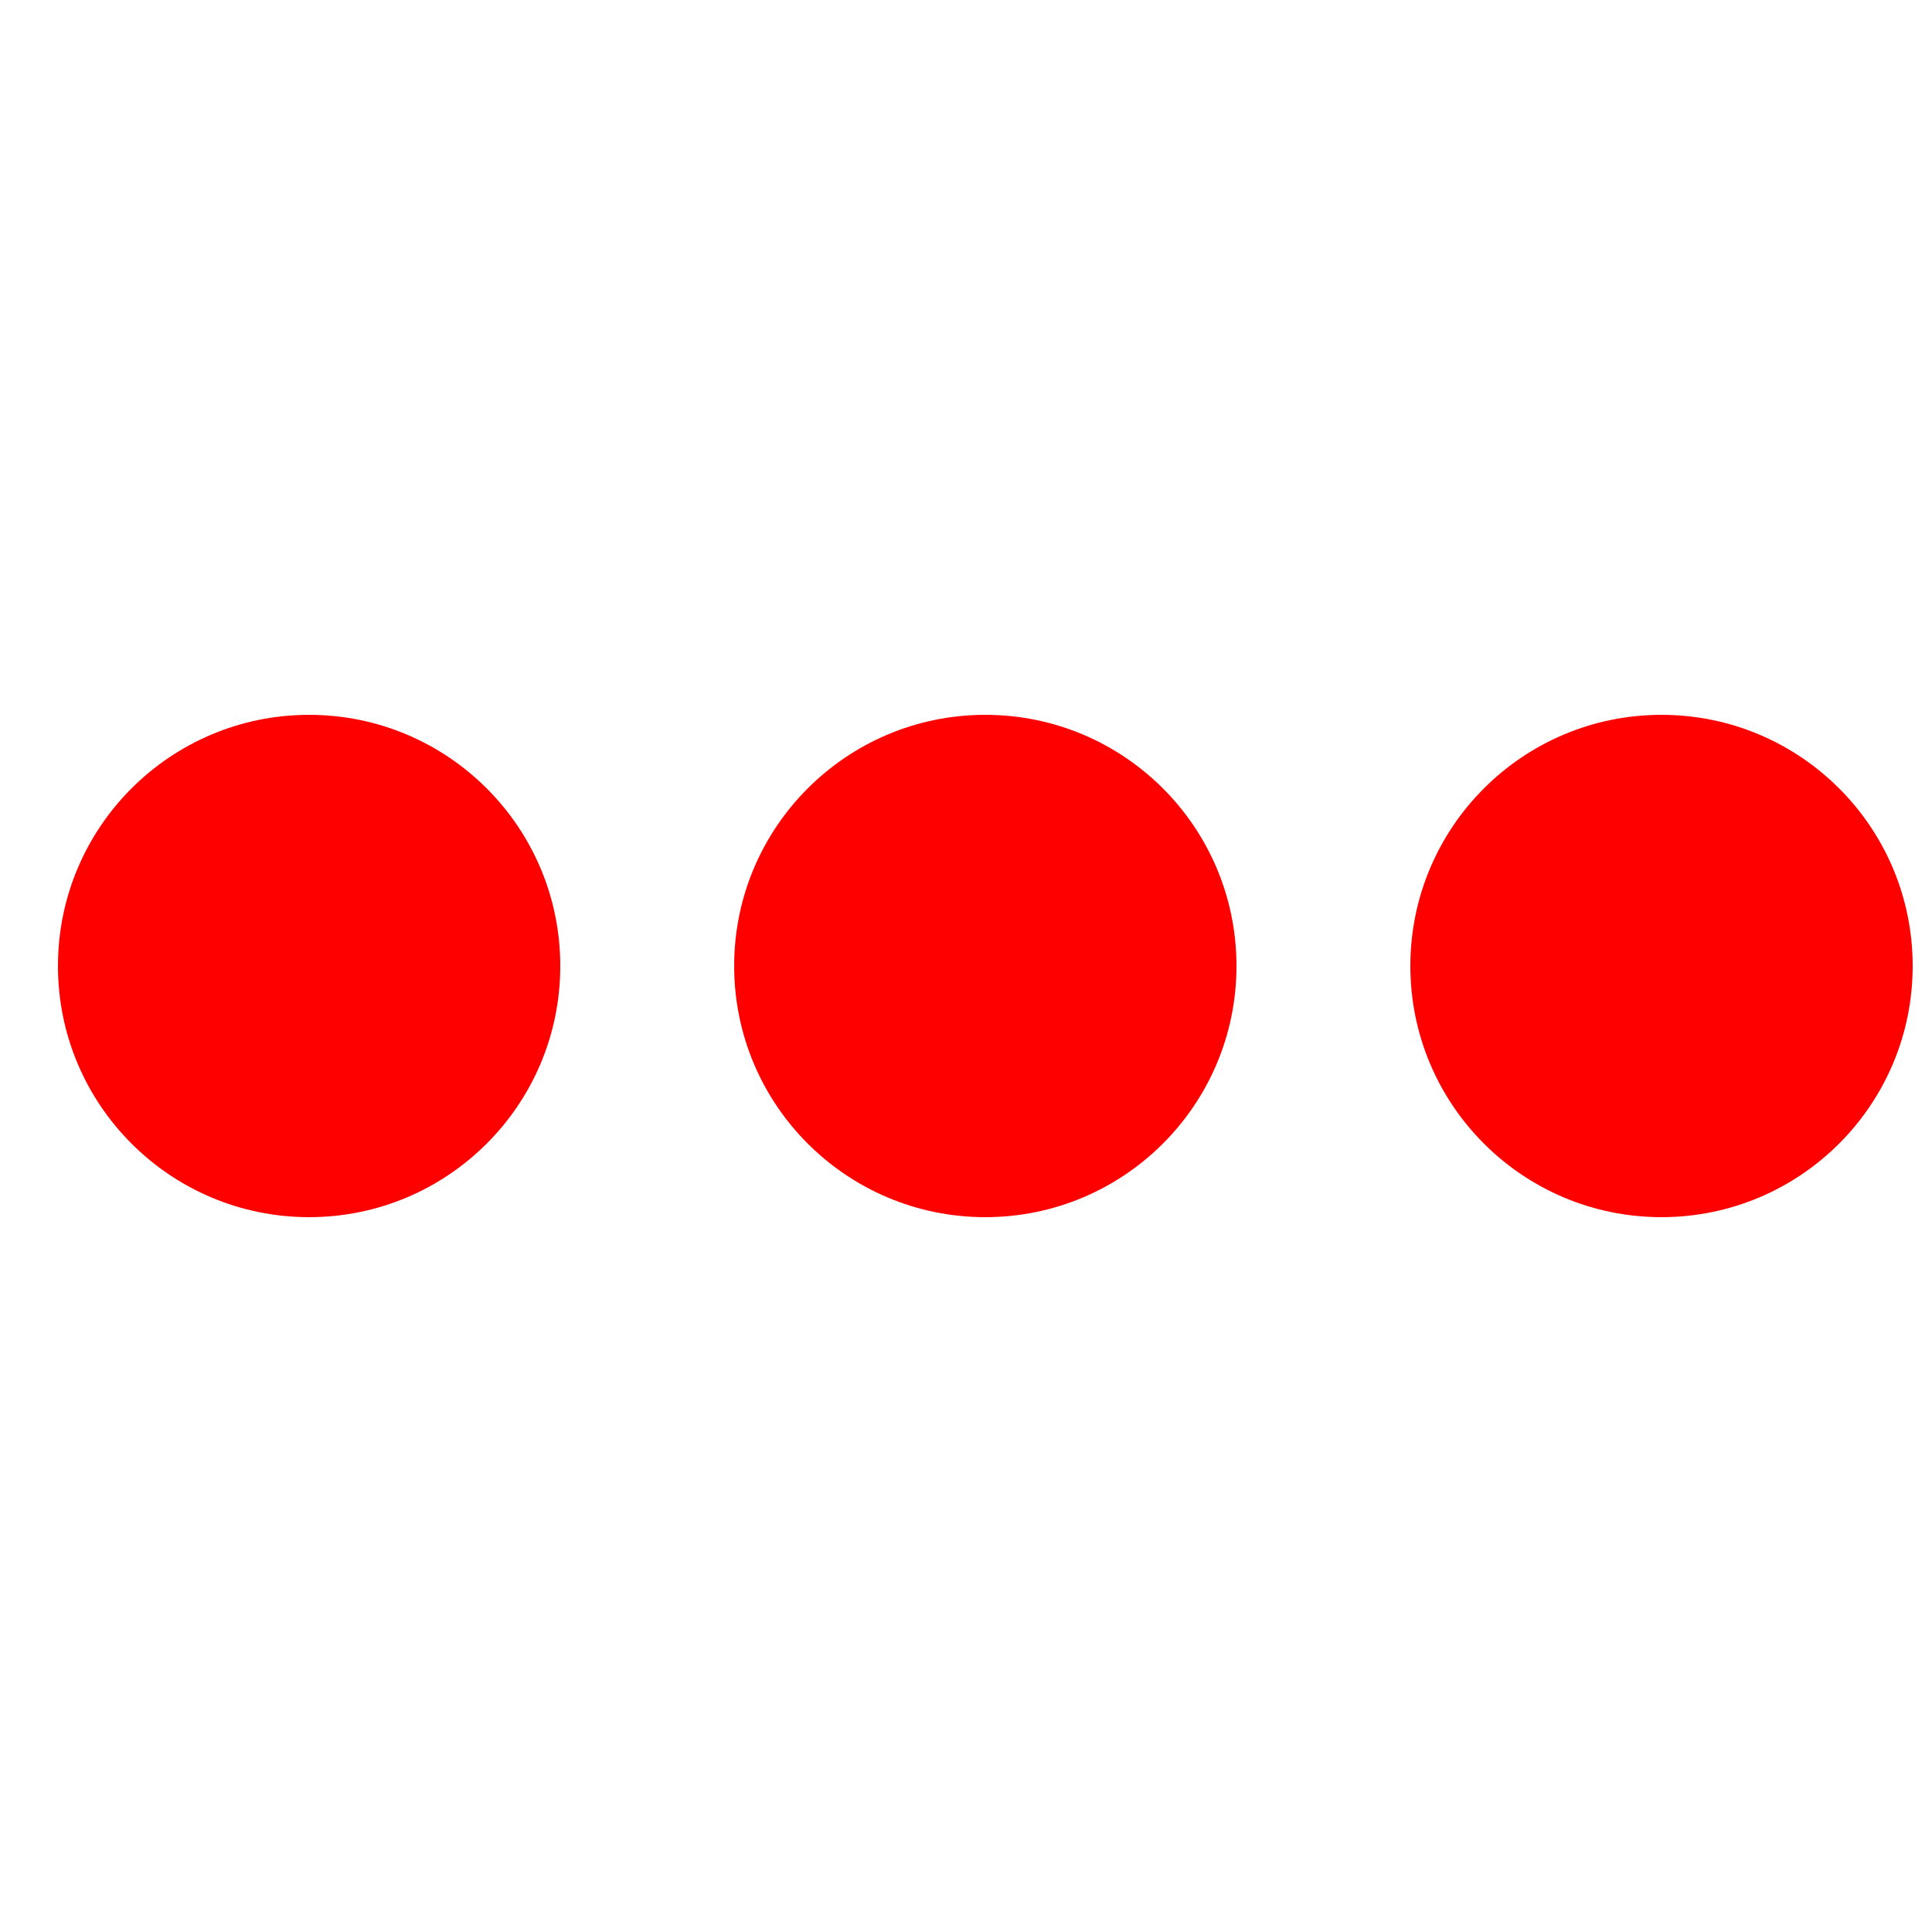
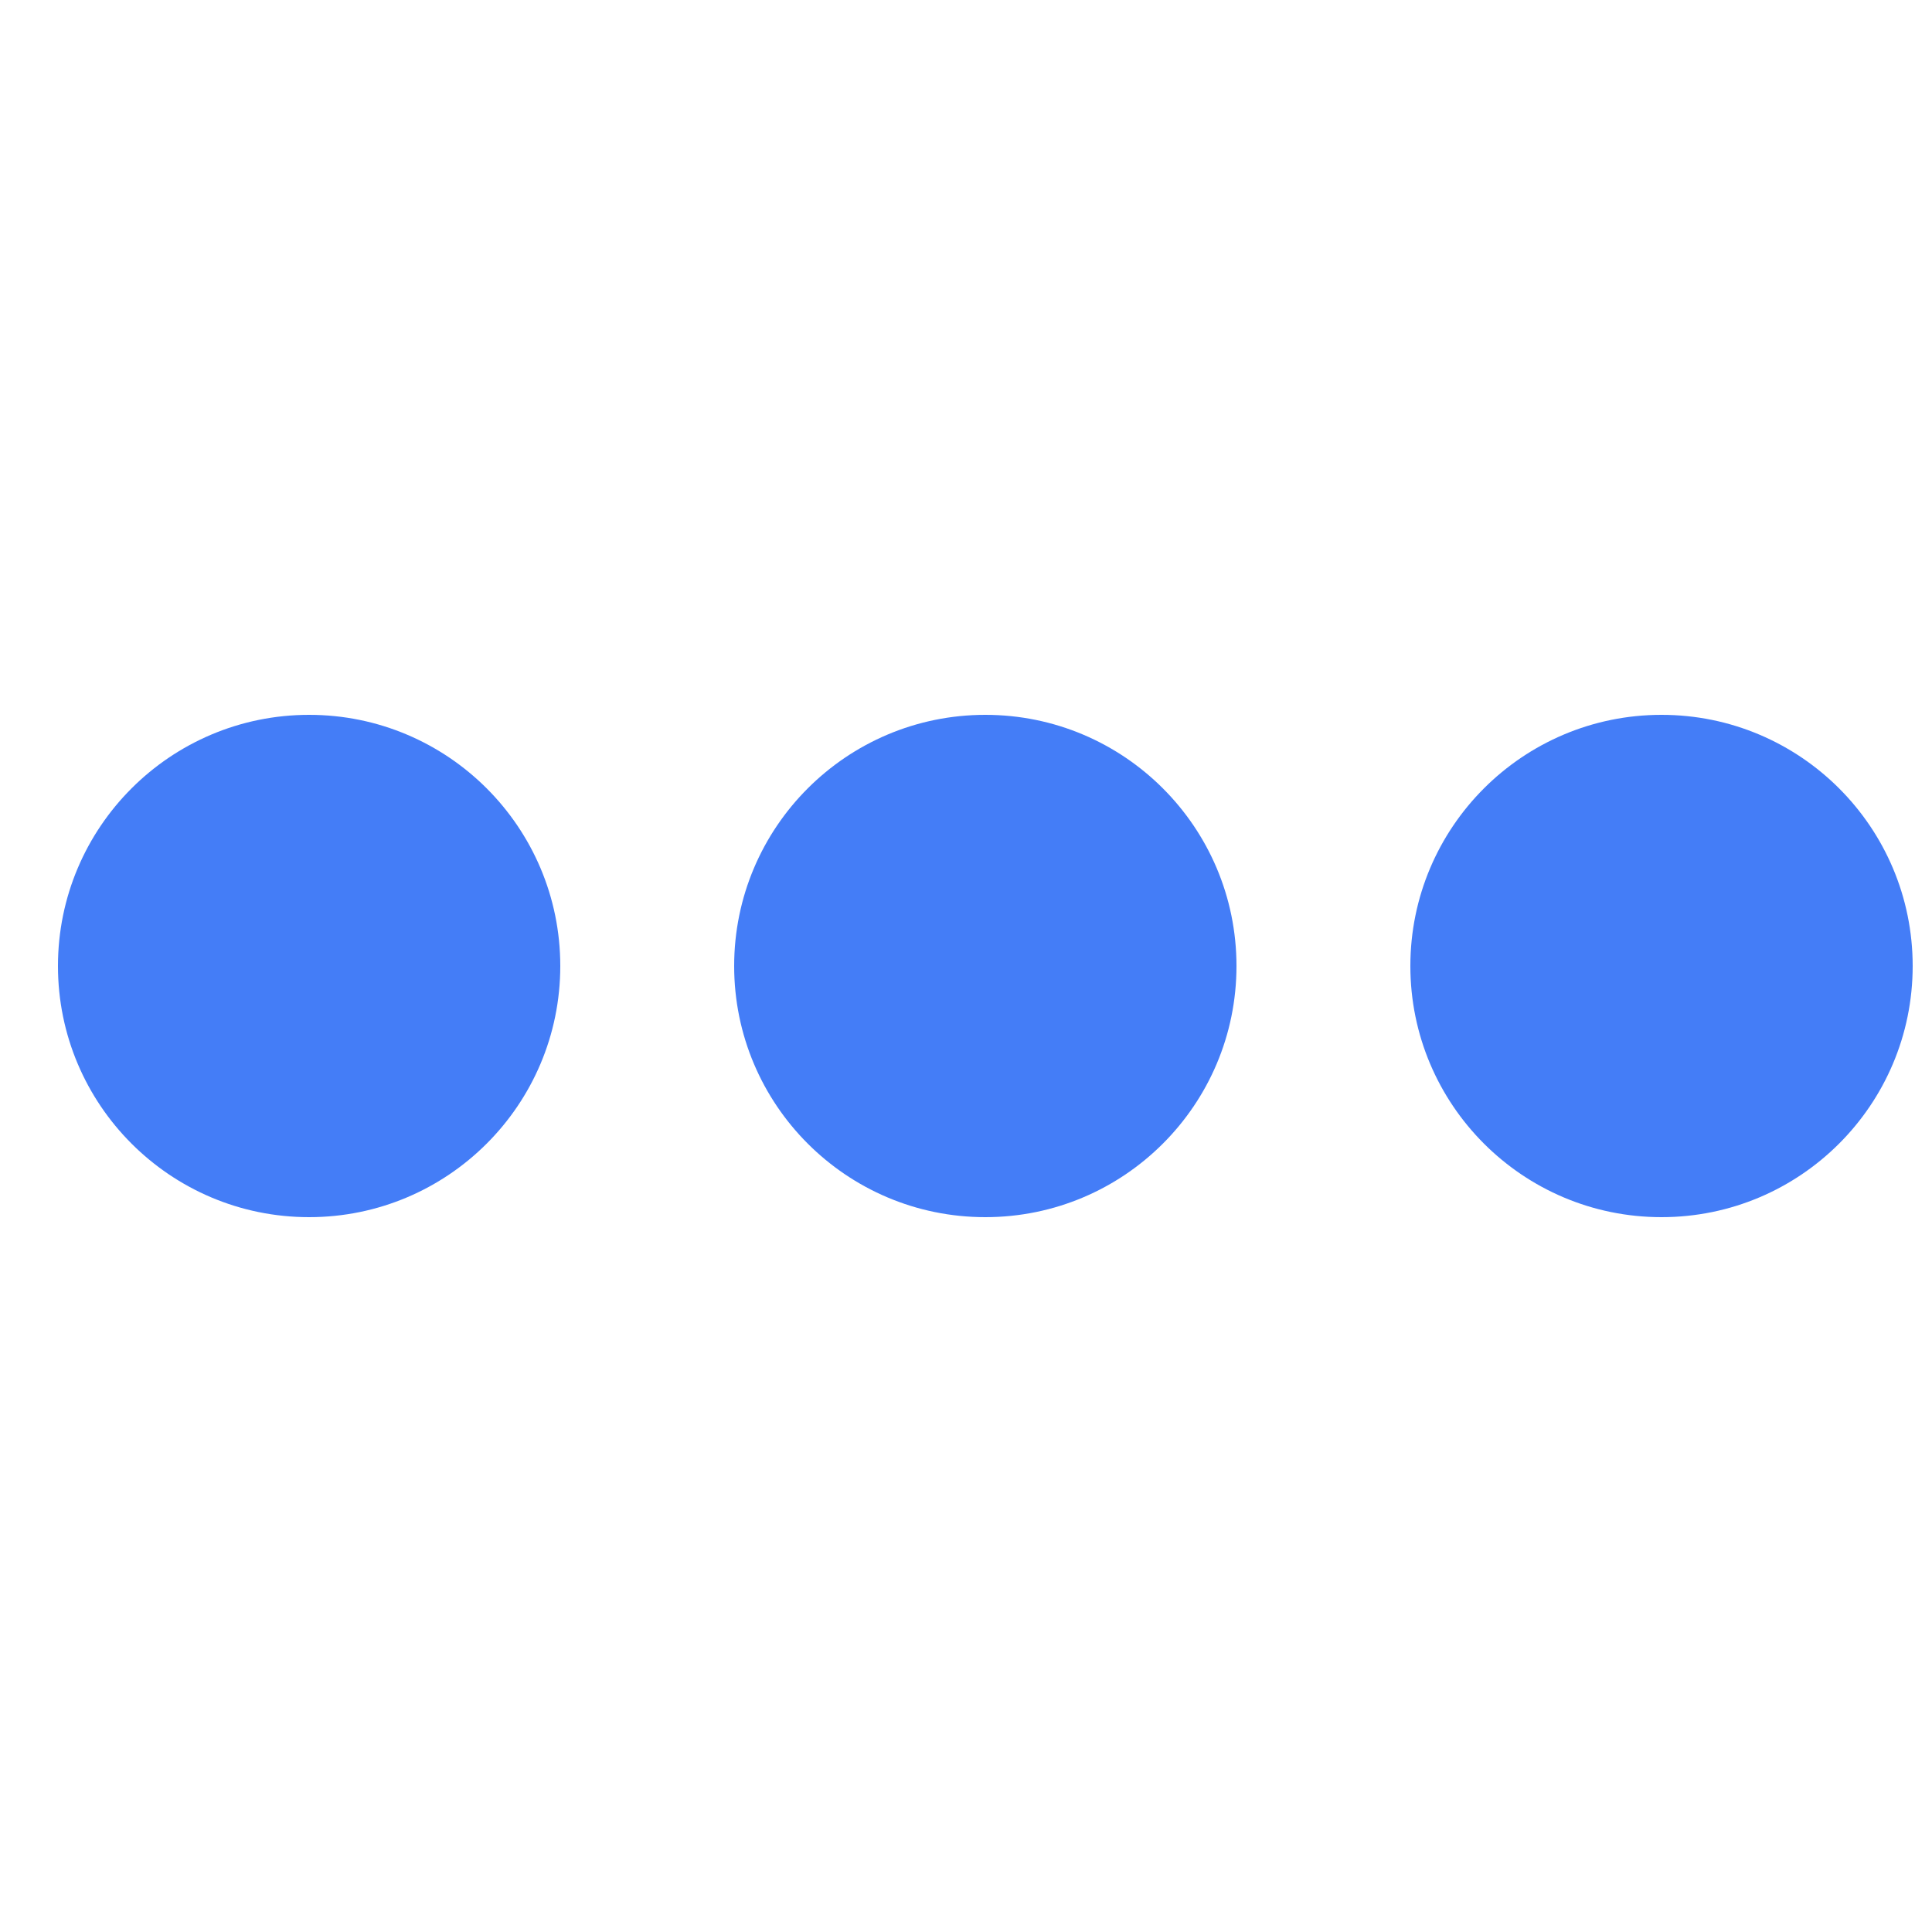
<svg xmlns="http://www.w3.org/2000/svg" version="1.1" id="L4" x="0px" y="0px" viewBox="0 0 100 100" enable-background="new 0 0 0 0" xml:space="preserve">
-   <circle fill="red" stroke="none" cx="16" cy="50" r="13">
+   <circle fill="#447DF7" stroke="none" cx="16" cy="50" r="13">
    <animate attributeName="opacity" dur="1s" values="0;1;0" repeatCount="indefinite" begin="0.1" />
  </circle>
-   <circle fill="red" stroke="none" cx="51" cy="50" r="13">
+   <circle fill="#447DF7" stroke="none" cx="51" cy="50" r="13">
    <animate attributeName="opacity" dur="1s" values="0;1;0" repeatCount="indefinite" begin="0.2" />
  </circle>
-   <circle fill="red" stroke="none" cx="86" cy="50" r="13">
+   <circle fill="#447DF7" stroke="none" cx="86" cy="50" r="13">
    <animate attributeName="opacity" dur="1s" values="0;1;0" repeatCount="indefinite" begin="0.3" />
  </circle>
</svg>
